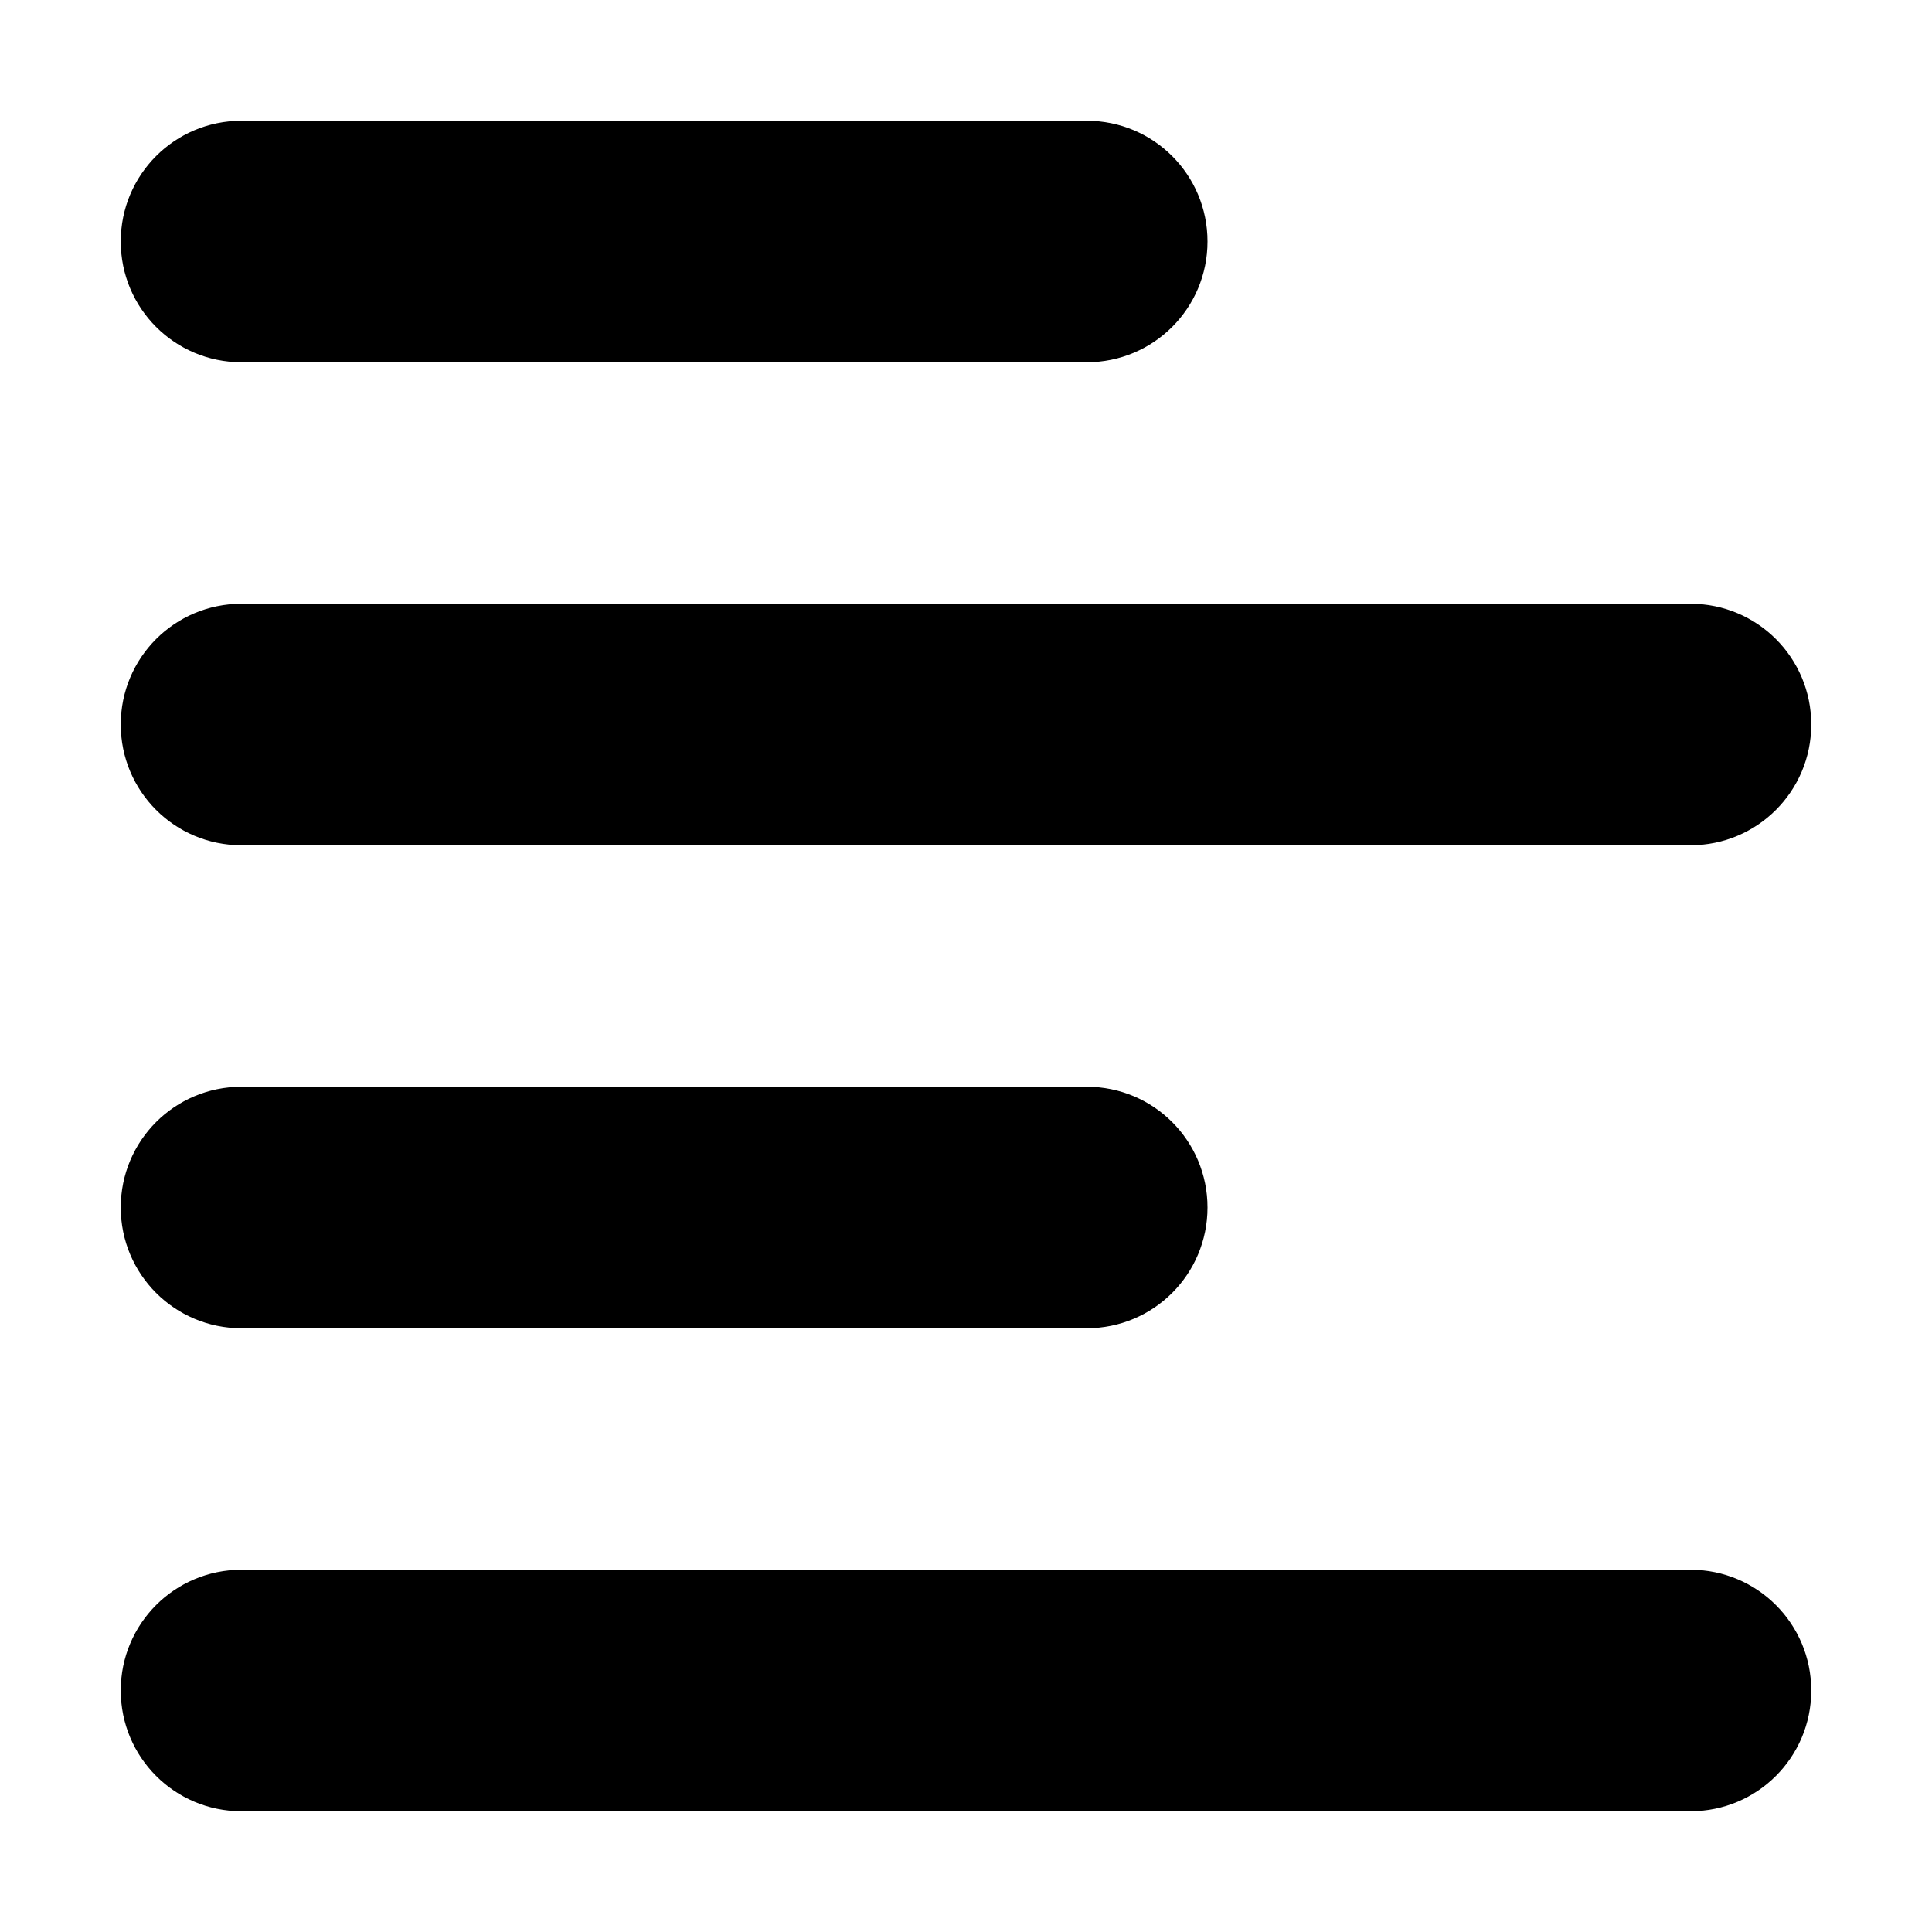
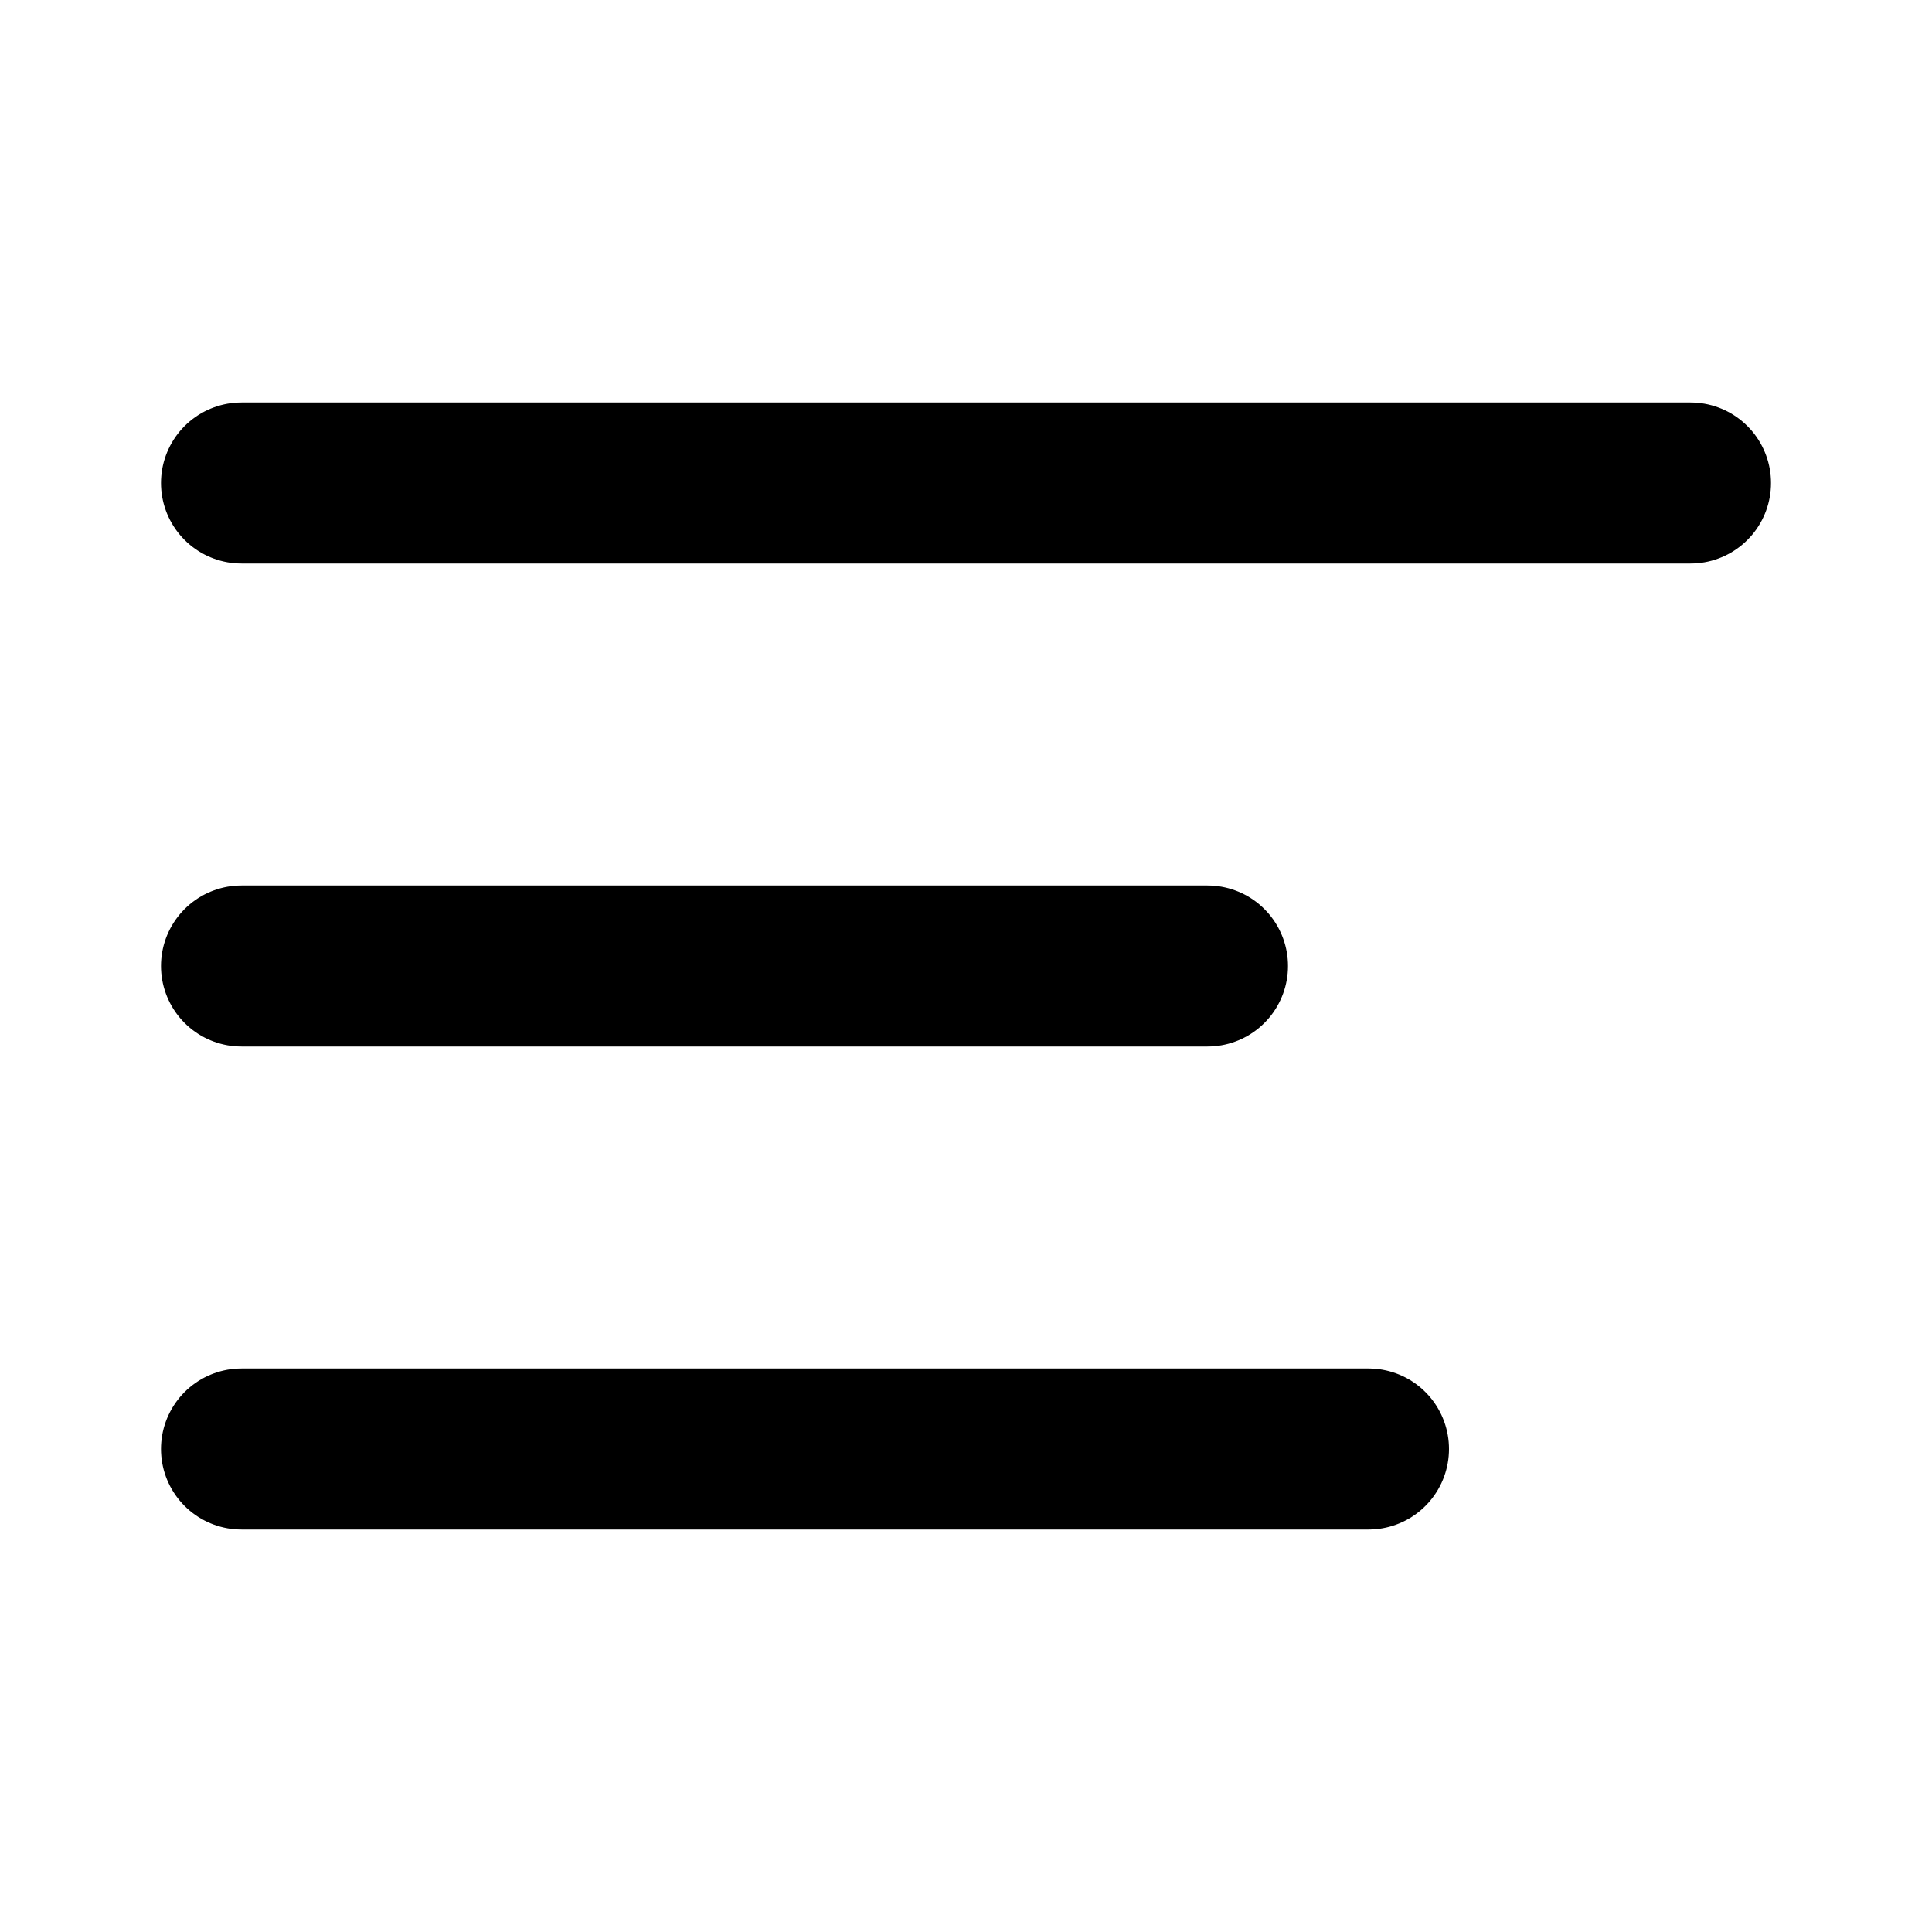
- <svg xmlns="http://www.w3.org/2000/svg" viewBox="0 0 448 512" width="1em" height="1em">
-   <path d="M288 64c0 17.7-14.3 32-32 32L32 96C14.3 96 0 81.7 0 64S14.3 32 32 32l224 0c17.7 0 32 14.3 32 32zm0 256c0 17.7-14.3 32-32 32L32 352c-17.7 0-32-14.3-32-32s14.3-32 32-32l224 0c17.7 0 32 14.3 32 32zM0 192c0-17.7 14.3-32 32-32l384 0c17.7 0 32 14.3 32 32s-14.3 32-32 32L32 224c-17.7 0-32-14.3-32-32zM448 448c0 17.7-14.3 32-32 32L32 480c-17.7 0-32-14.3-32-32s14.3-32 32-32l384 0c17.7 0 32 14.3 32 32z" />
+ <svg xmlns="http://www.w3.org/2000/svg" width="24" height="24" viewBox="0 0 24 24" fill="none" stroke="currentColor" stroke-width="2" stroke-linecap="round" stroke-linejoin="round">
+   <line x1="21" x2="3" y1="6" y2="6" />
+   <line x1="15" x2="3" y1="12" y2="12" />
+   <line x1="17" x2="3" y1="18" y2="18" />
</svg>
